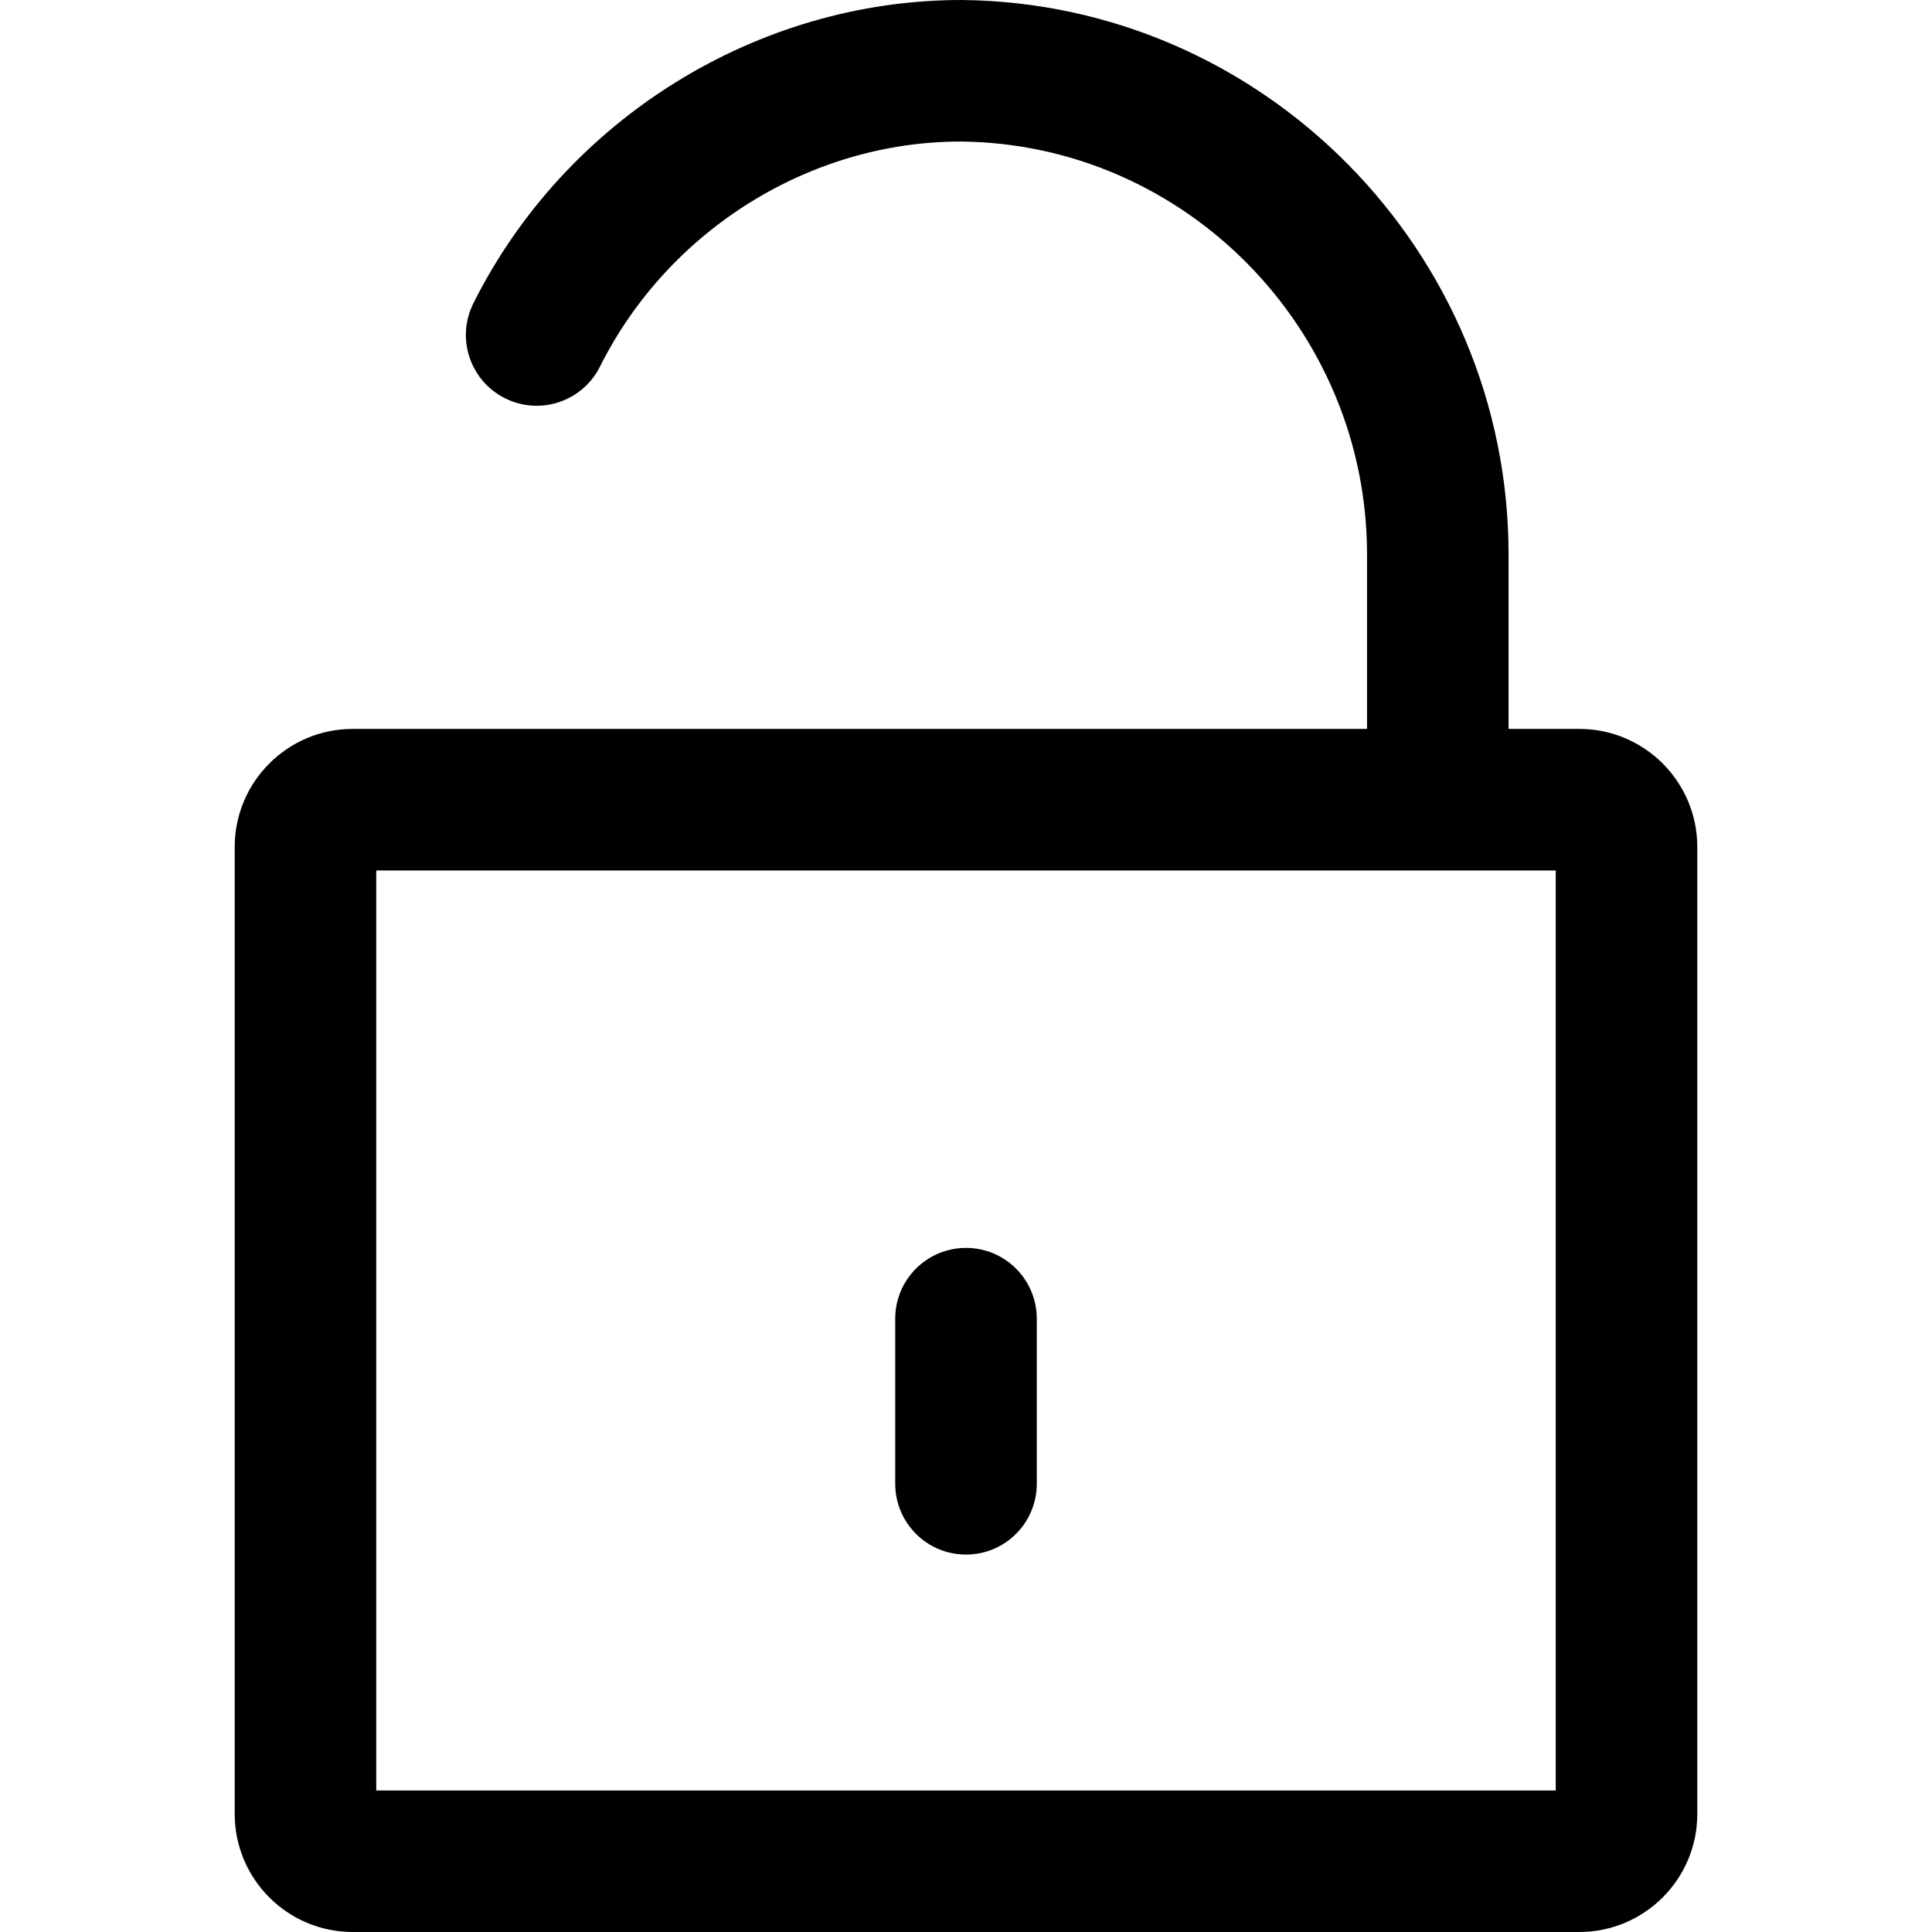
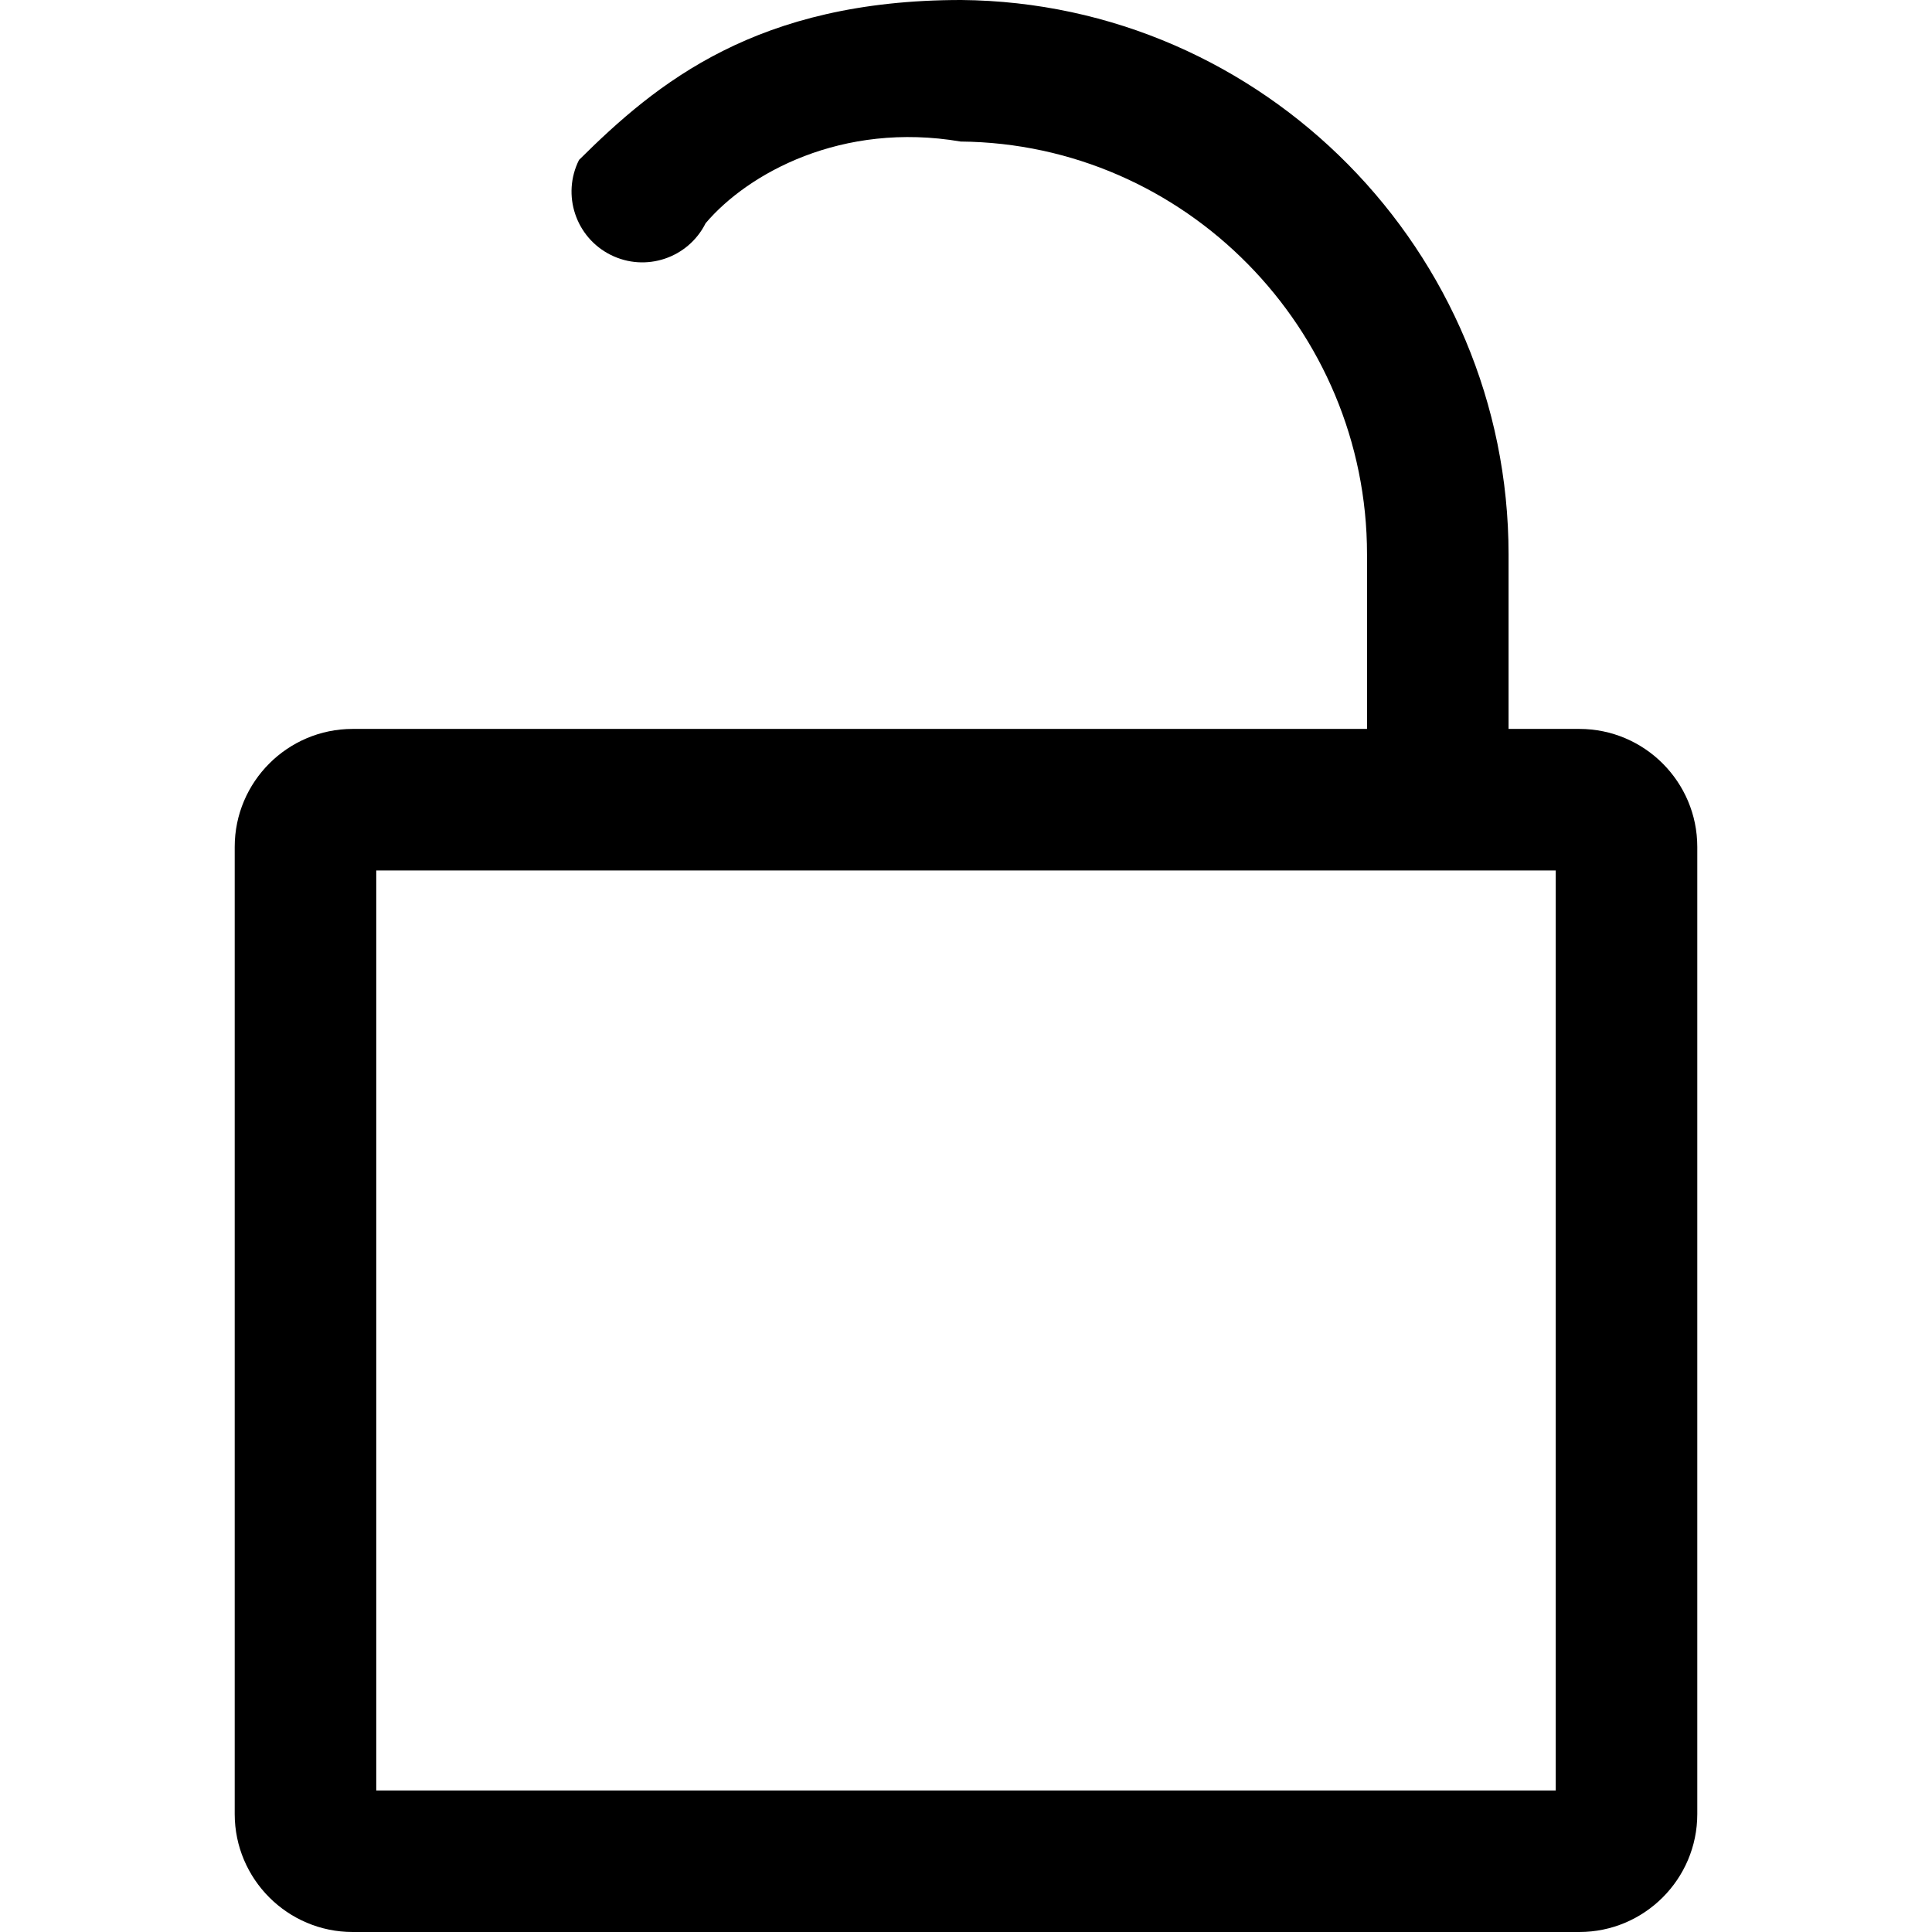
<svg xmlns="http://www.w3.org/2000/svg" version="1.1" id="Capa_1" x="0px" y="0px" viewBox="0 0 512 512" style="enable-background:new 0 0 512 512;" xml:space="preserve">
-   <g>
-     <g>
-       <path d="M418.54,193.172H93.46c-17.235,0-31.258,14.022-31.258,31.258v256.313C62.203,497.978,76.225,512,93.46,512H418.54    c17.235,0,31.258-14.022,31.258-31.258V224.43C449.797,207.194,435.775,193.172,418.54,193.172z M412.288,474.491H99.712v-243.81    h312.576V474.491z" />
+   <defs id="defs53" />
+   <g id="g6">
+     <g id="g4">
+       <path d="M418.54,193.172H93.46c-17.235,0-31.258,14.022-31.258,31.258v256.313C62.203,497.978,76.225,512,93.46,512H418.54    c17.235,0,31.258-14.022,31.258-31.258V224.43C449.797,207.194,435.775,193.172,418.54,193.172z M412.288,474.491H99.712v-243.81    h312.576V474.491z" id="path2" />
    </g>
  </g>
-   <g>
-     <g>
-       <path d="M254.75,0c-54.132,0-104.882,31.551-129.3,80.382c-4.639,9.265-0.881,20.53,8.383,25.162    c9.271,4.639,20.53,0.875,25.162-8.383c18.117-36.234,55.707-59.652,95.586-59.652c59.383,0.531,107.695,49.606,107.695,109.402    v62.515c0,10.359,8.396,18.755,18.755,18.755s18.755-8.396,18.755-18.755v-62.515C399.785,66.616,334.801,0.713,254.75,0z" />
+   <g id="g12">
+     <g id="g10">
+       <path d="m 254.75,0 c -54.132,0 -80.718,21.932 -101.301,42.383 -4.639,9.265 -0.881,20.53 8.383,25.162 9.271,4.639 20.53,0.873 25.162,-8.385 11.214,-13.223 36.144,-27.02 67.586,-21.65 59.383,0.531 107.695,49.604 107.695,109.4 v 62.516 c 0,10.359 8.397,18.756 18.756,18.756 10.359,0 18.754,-8.397 18.754,-18.756 V 146.91 C 399.784,66.615 334.801,0.713 254.75,0 Z" id="path8" />
    </g>
  </g>
-   <g>
-     <g>
-       <path d="M256,330.706c-10.359,0-18.755,8.396-18.755,18.755v43.761c0,10.359,8.396,18.755,18.755,18.755    s18.755-8.39,18.755-18.755V349.46C274.755,339.102,266.359,330.706,256,330.706z" />
-     </g>
-   </g>
-   <g>
+   <g id="g20">
</g>
-   <g>
+   <g id="g22">
</g>
-   <g>
+   <g id="g24">
</g>
-   <g>
+   <g id="g26">
</g>
-   <g>
+   <g id="g28">
</g>
-   <g>
+   <g id="g30">
</g>
-   <g>
+   <g id="g32">
</g>
-   <g>
+   <g id="g34">
</g>
-   <g>
+   <g id="g36">
</g>
-   <g>
+   <g id="g38">
</g>
-   <g>
+   <g id="g40">
</g>
-   <g>
+   <g id="g42">
</g>
-   <g>
+   <g id="g44">
</g>
-   <g>
+   <g id="g46">
</g>
-   <g>
+   <g id="g48">
</g>
</svg>
